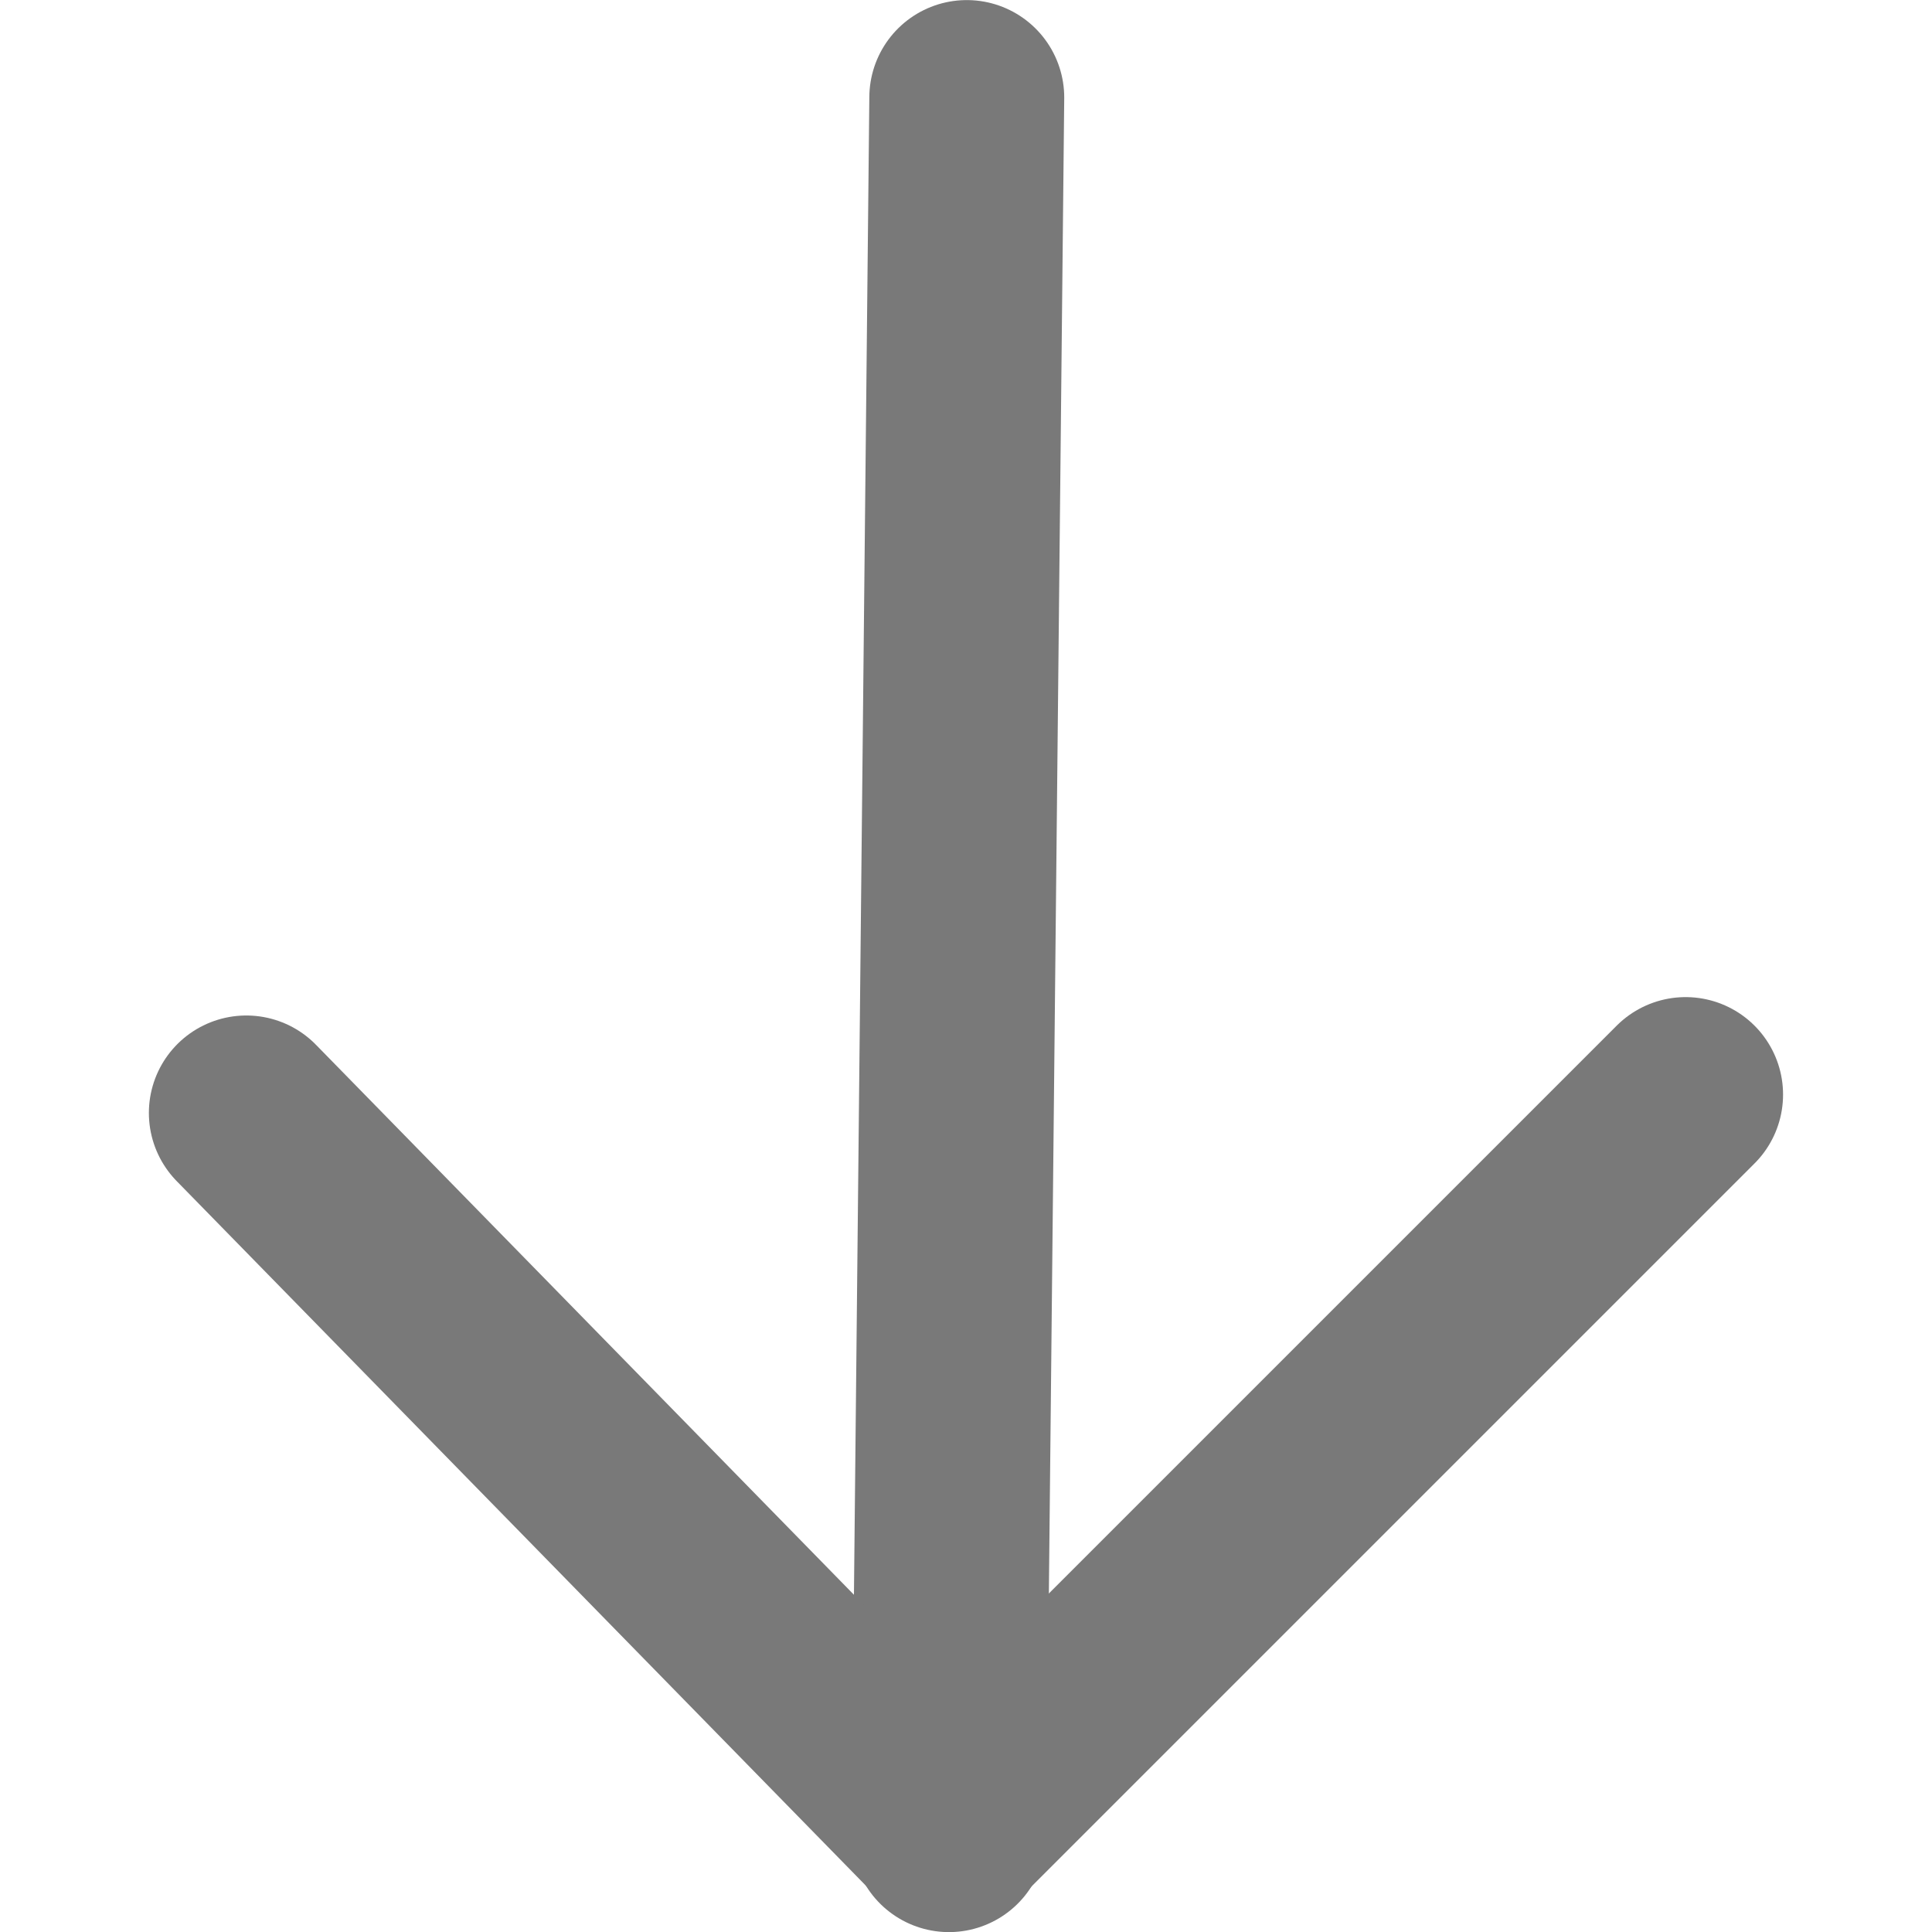
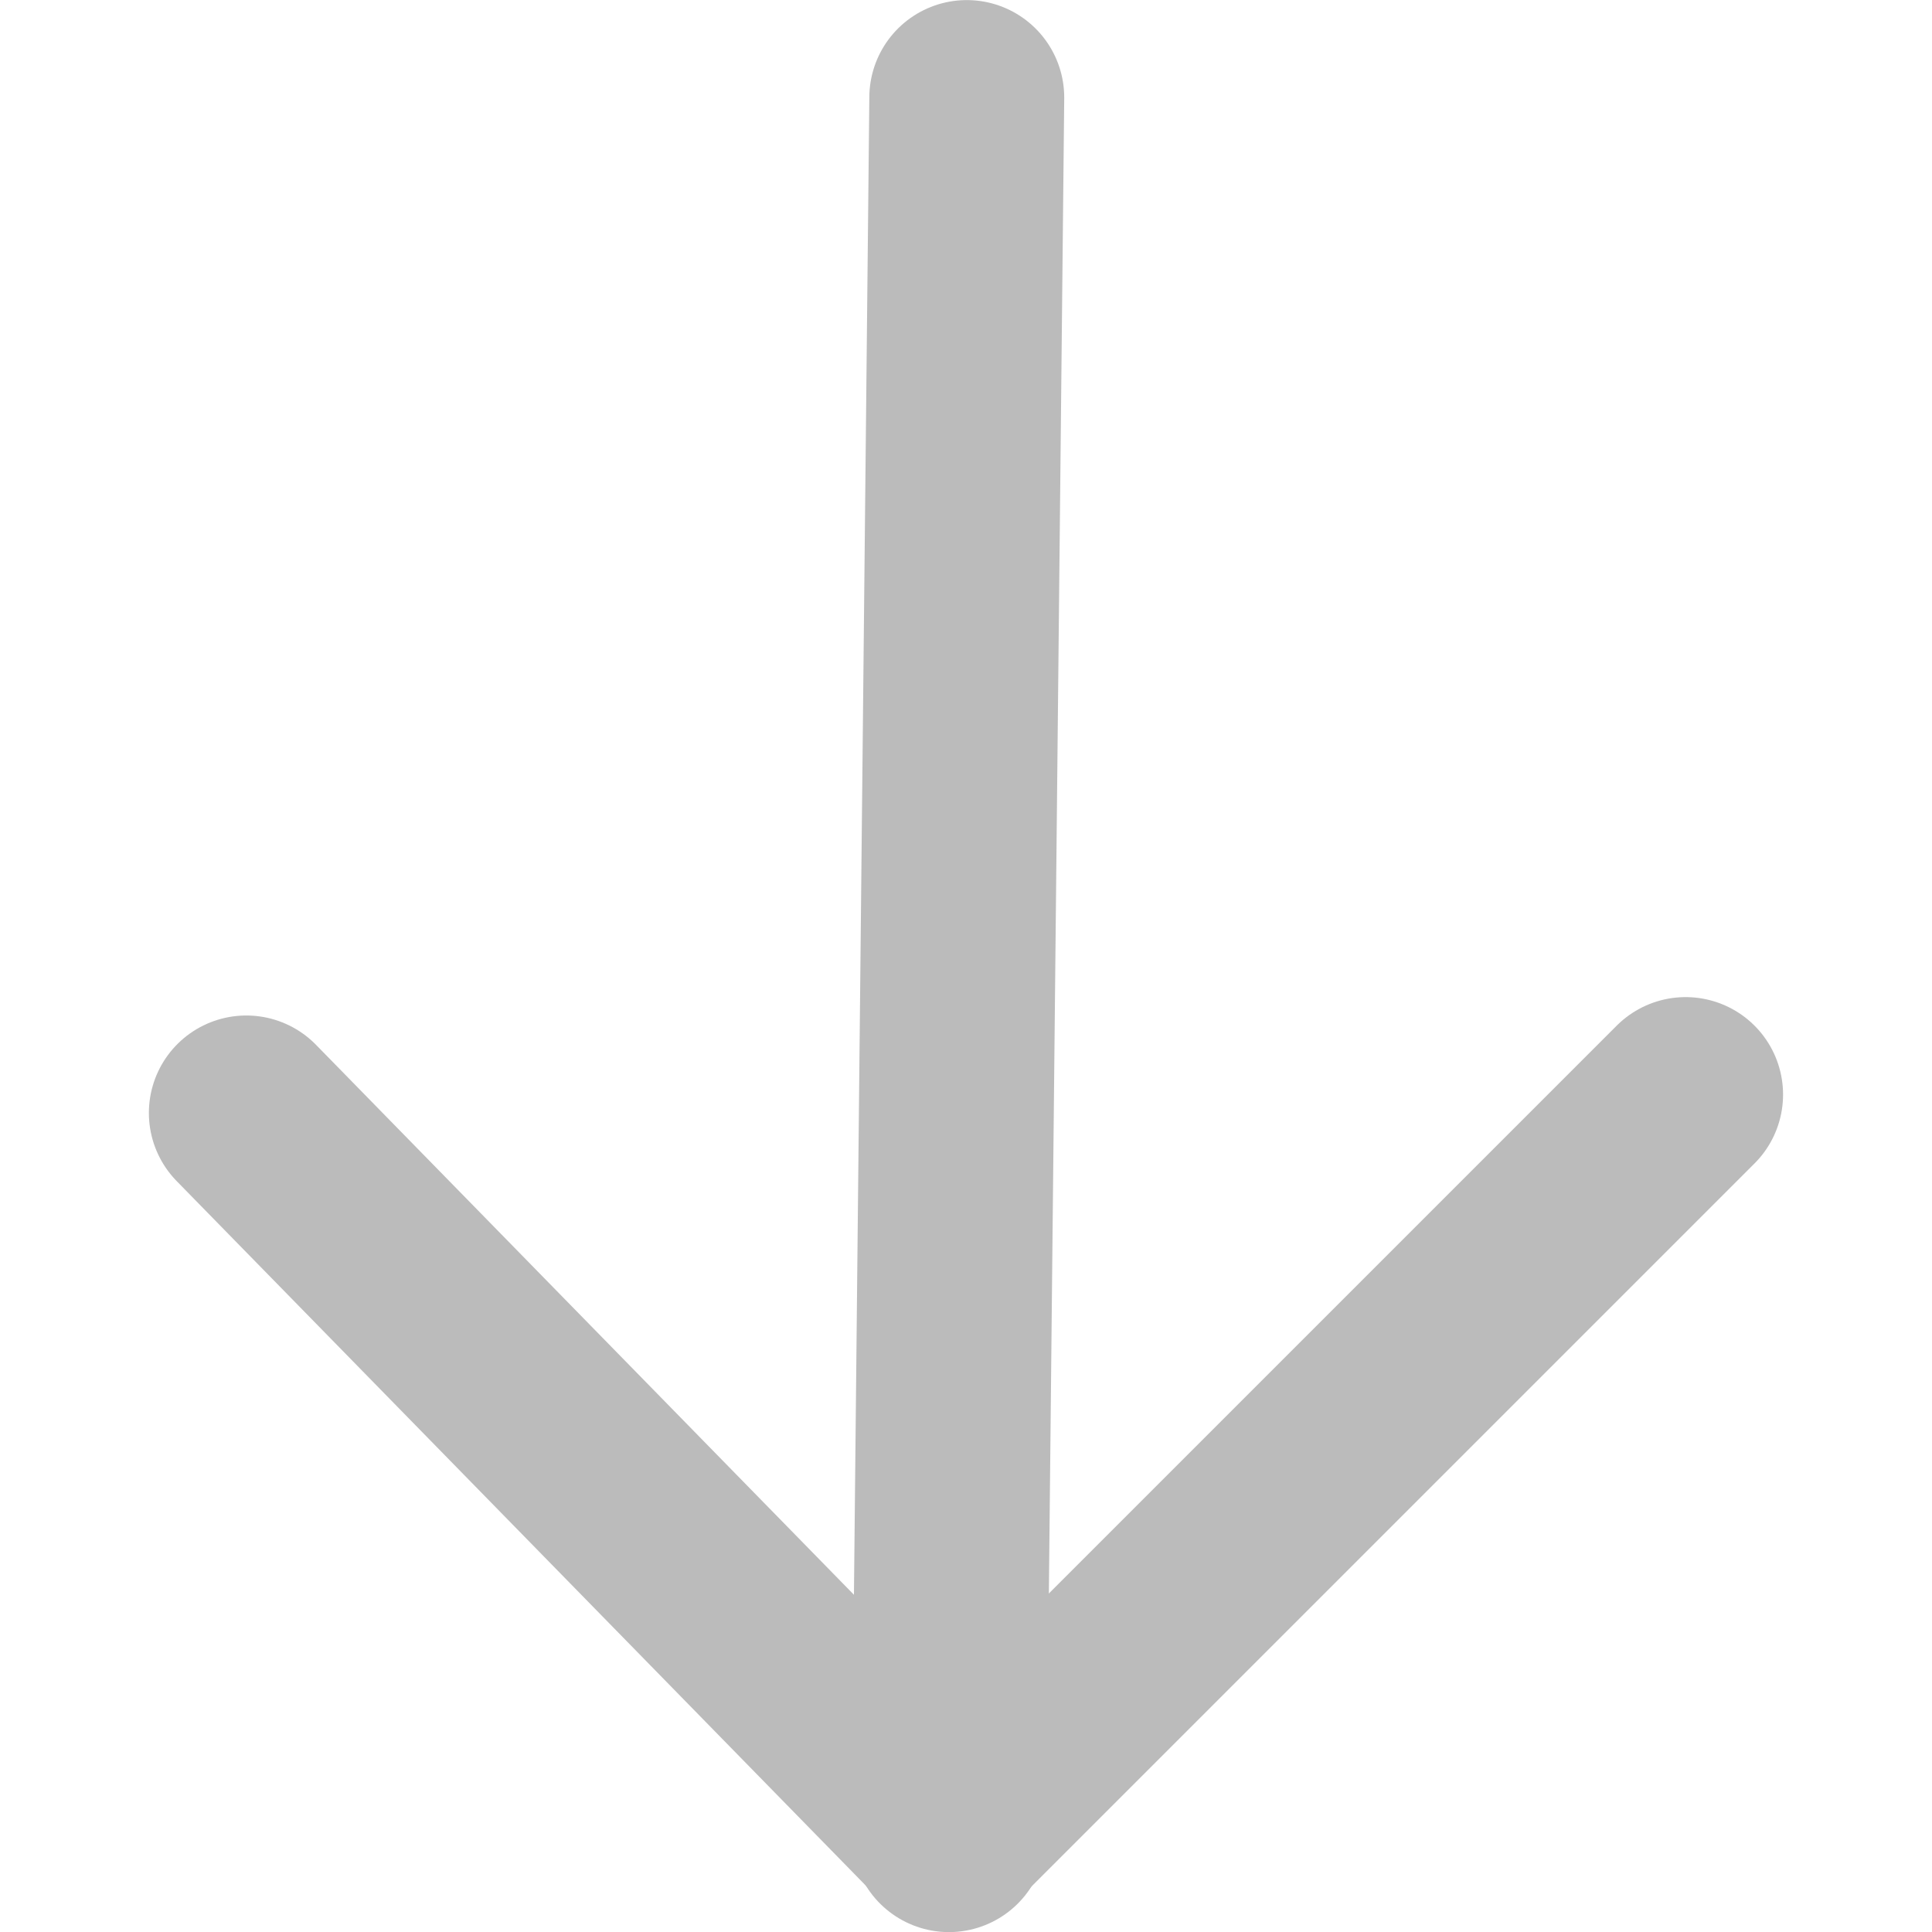
<svg xmlns="http://www.w3.org/2000/svg" width="64" height="64" viewBox="0 0 16.933 16.933" version="1.1" id="svg1" xml:space="preserve">
  <defs id="defs1">
    <linearGradient id="swatch5">
      <stop style="stop-color:#000000;stop-opacity:1;" offset="0" id="stop5" />
    </linearGradient>
    <linearGradient id="swatch4">
      <stop style="stop-color:#000000;stop-opacity:1;" offset="0" id="stop4" />
    </linearGradient>
    <linearGradient id="swatch3">
      <stop style="stop-color:#000000;stop-opacity:1;" offset="0" id="stop3" />
    </linearGradient>
  </defs>
-   <g id="layer1" style="display:inline">
-     <g id="g52" transform="translate(-127.5185,55.51052)">
-       <g id="g5" transform="matrix(1.38361,0,0,1.38361,191.019,88.44776)" style="fill:none;stroke:#010101;stroke-opacity:1">
-         <path style="fill:none;stroke:#010101;stroke-width:1.1;stroke-linecap:round;stroke-opacity:1;paint-order:stroke fill markers" d="m -47.893,-117.806 c 3.713,0.022 7.426,0.044 11.139,0.066" id="path1" />
-         <path style="fill:none;stroke:#010101;stroke-width:1.1;stroke-linecap:round;stroke-opacity:1;paint-order:stroke fill markers" d="m -47.893,-117.806 c 3.713,0.022 7.426,0.044 11.139,0.066" id="path2" transform="translate(0,5.144938)" />
-         <path style="fill:none;stroke:#010101;stroke-width:1.1;stroke-linecap:round;stroke-opacity:1;paint-order:stroke fill markers" d="m -47.893,-117.806 c 3.713,0.022 7.426,0.044 11.139,0.066" id="path3" transform="translate(0,10.28988)" />
-       </g>
-       <g id="g24" transform="matrix(1.184676,0,0,1.184676,-6.312672,66.00265)" style="stroke:#010101;stroke-opacity:1">
-         <path style="fill:none;stroke:#010101;stroke-width:1.1;stroke-linecap:round;stroke-opacity:1;paint-order:stroke fill markers" d="m 134.17,-119.185 c -1.459,-0.009 -2.919,-0.017 -3.843,-0.022 -0.924,-0.005 -1.312,-0.007 -1.768,0.149 -0.456,0.156 -0.98,0.468 -1.242,0.956 -0.262,0.488 -0.262,0.815 -0.261,2.642 5e-4,1.828 -5e-4,-0.83 5e-4,2.142 0.001,2.972 0.001,3.622 0.3,4.048 0.299,0.425 0.897,0.625 1.39,0.724 0.493,0.099 0.882,0.097 1.893,0.087 1.012,-0.01 2.647,-0.029 3.92,-0.038 1.272,-0.009 2.182,-0.009 3.091,-0.009 0.651,0 1.301,0 1.727,-0.299 0.425,-0.299 0.625,-0.897 0.724,-1.39 0.099,-0.493 0.097,-0.882 0.092,-1.371 -0.005,-0.489 -0.014,-1.08 -0.022,-1.67" id="path4-2-8" transform="rotate(90,132.3974,-113.8494)" />
-         <path id="path7" style="fill:none;stroke:#010101;stroke-width:1.1;stroke-linecap:round;stroke-opacity:1;paint-order:stroke fill markers" d="m 133.757,-108.038 c 1.329,0 2.658,0 3.987,0 m -1.988,-2.04 c 0,1.36 0,2.721 0,4.081" />
-         <path id="path23" style="fill:none;fill-opacity:1;stroke:#010101;stroke-width:0.6;stroke-linecap:butt;stroke-linejoin:miter;stroke-dasharray:none;stroke-opacity:1;paint-order:stroke fill markers" d="m 134.564,-114.557 c 0.557,0 1.114,0 1.672,0 m -1.598,-1.372 c 0.531,-0.002 1.062,-0.004 1.594,-0.006 m -1.614,2.992 c 0,-1.095 0,-2.19 0,-3.286 m -2.961,0.283 c 0.287,-0.01 0.574,-0.019 0.824,0.011 0.249,0.03 0.461,0.101 0.607,0.238 0.145,0.137 0.224,0.341 0.257,0.635 0.033,0.294 0.019,0.677 -0.058,0.967 -0.077,0.291 -0.217,0.489 -0.392,0.606 -0.175,0.117 -0.386,0.153 -0.597,0.171 -0.211,0.018 -0.422,0.017 -0.634,0.017 m -0.015,-2.961 c 6.7e-4,0.1 0.001,0.2 0.004,0.744 0.003,0.544 0.008,1.531 0.013,2.519 m -2.876,-3.25 c 0.002,0.454 0.003,0.907 0.002,1.316 -0.002,0.409 -0.007,0.773 -0.009,1.095 -0.003,0.323 -0.003,0.604 -0.003,0.885 m 0.011,-1.514 c 0.33,0 0.659,0 0.915,-0.015 0.256,-0.015 0.439,-0.044 0.578,-0.172 0.139,-0.128 0.236,-0.354 0.236,-0.582 -3e-5,-0.229 -0.096,-0.46 -0.221,-0.581 -0.125,-0.121 -0.279,-0.133 -0.536,-0.136 -0.256,-0.003 -0.615,0.003 -0.974,0.009" />
-       </g>
-       <g id="g6" transform="matrix(1.266868,0,0,1.266868,-63.53903,75.45631)">
-         <circle style="fill:#000000;fill-opacity:1;stroke:#010101;stroke-width:0.6;stroke-linecap:butt;stroke-linejoin:miter;stroke-miterlimit:0;paint-order:normal" id="path5" cx="192.462" cy="-117.831" r="1.034" />
-         <circle style="fill:#000000;fill-opacity:1;stroke:#010101;stroke-width:0.6;stroke-linecap:butt;stroke-linejoin:miter;stroke-miterlimit:0;paint-order:normal" id="path5-1" cx="192.462" cy="-112.64" r="1.034" />
-         <circle style="fill:#000000;fill-opacity:1;stroke:#010101;stroke-width:0.6;stroke-linecap:butt;stroke-linejoin:miter;stroke-miterlimit:0;paint-order:normal" id="path5-4" cx="192.462" cy="-107.131" r="1.034" />
-       </g>
-       <g id="g11" transform="matrix(1.238061,0,0,1.238061,-35.85625,71.83044)">
-         <path style="fill:#000000;fill-opacity:0.006;stroke:#010101;stroke-width:1.081;stroke-linecap:round;stroke-linejoin:miter;stroke-miterlimit:0;stroke-dasharray:none;paint-order:normal" d="m 170.543,-106.208 c -1.311,-1.315 -2.622,-2.63 -3.933,-3.944" id="path8" />
-         <ellipse style="fill:#000000;fill-opacity:0.006;stroke:#010101;stroke-width:1.081;stroke-linecap:butt;stroke-linejoin:miter;stroke-miterlimit:0;stroke-dasharray:none;paint-order:normal" id="path6" cx="163.11" cy="-113.789" rx="5.163" ry="4.948" />
-       </g>
-       <g id="g27" transform="matrix(1.317262,0,0,1.317262,23.05786,34.05776)">
-         <path style="fill:#000000;fill-opacity:0.006;stroke:#797979;stroke-width:1.081;stroke-linecap:round;stroke-linejoin:miter;stroke-miterlimit:0;stroke-dasharray:none;stroke-opacity:1;paint-order:normal" d="m 125.925,-81.277 c 0,2.916 0,5.832 0,8.748" id="path14" />
-         <path style="fill:#000000;fill-opacity:0.006;stroke:#797979;stroke-width:1.081;stroke-linecap:round;stroke-linejoin:miter;stroke-miterlimit:0;stroke-dasharray:none;stroke-opacity:1;paint-order:normal" d="m 124.172,-74.183 c 0.584,0.551 1.169,1.102 1.753,1.654" id="path21" />
-         <path style="fill:#000000;fill-opacity:0.006;stroke:#797979;stroke-width:1.081;stroke-linecap:round;stroke-linejoin:miter;stroke-miterlimit:0;stroke-dasharray:none;stroke-opacity:1;paint-order:normal" d="m 128.688,-80.681 c 2.419,0 4.839,0 7.258,0" id="path24" />
-         <path style="fill:#000000;fill-opacity:0.006;stroke:#797979;stroke-width:1.081;stroke-linecap:round;stroke-linejoin:miter;stroke-miterlimit:0;stroke-dasharray:none;stroke-opacity:1;paint-order:normal" d="m 128.688,-76.779 c 1.317,0 2.634,0 3.951,0" id="path25" />
-         <path style="fill:#000000;fill-opacity:0.006;stroke:#797979;stroke-width:1.081;stroke-linecap:round;stroke-linejoin:miter;stroke-miterlimit:0;stroke-dasharray:none;stroke-opacity:1;paint-order:normal" d="m 128.687,-73.008 c 0.89,0 1.78,0 2.671,0" id="path26" />
-       </g>
-       <g id="g30" transform="matrix(1.580179,0,0,1.580179,-169.8044,74.31375)">
-         <path style="fill:#000000;fill-opacity:0.006;stroke:#797979;stroke-width:1.081;stroke-linecap:round;stroke-linejoin:miter;stroke-miterlimit:0;stroke-dasharray:none;stroke-opacity:1;paint-order:normal" d="m 193.52,-81.617 c -0.033,3.212 -0.066,6.423 -0.099,9.635" id="path27" />
-         <path style="fill:#000000;fill-opacity:0.006;stroke:#797979;stroke-width:1.081;stroke-linecap:round;stroke-linejoin:miter;stroke-miterlimit:0;stroke-dasharray:none;stroke-opacity:1;paint-order:normal" d="m 189.524,-75.985 c 1.299,1.328 2.598,2.656 3.897,3.984" id="path28" />
-         <path style="fill:#000000;fill-opacity:0.006;stroke:#797979;stroke-width:1.081;stroke-linecap:round;stroke-linejoin:miter;stroke-miterlimit:0;stroke-dasharray:none;stroke-opacity:1;paint-order:normal" d="m 197.507,-76.087 c -1.362,1.362 -2.724,2.724 -4.086,4.086" id="path29" />
-       </g>
-       <g id="g46" transform="matrix(1.112312,-0.03816376,0.03816376,1.112312,13.77363,-485.0962)" style="display:inline">
-         <path id="rect43" style="fill:#f46a4e;fill-opacity:1;stroke:#f5694e;stroke-width:1.223;stroke-miterlimit:2;stroke-opacity:1" d="m 176.761,379.632 3.934,-3.964 1.968,1.758 -3.935,4.107 z" />
-         <path id="path46" style="fill:#f46a4e;fill-opacity:1;stroke:#f5694e;stroke-width:1.23;stroke-miterlimit:2;stroke-opacity:1" d="m -388.381,-158.914 a 1.31,0.387 0 0 1 -0.655,0.336 1.31,0.387 0 0 1 -1.31,0 1.31,0.387 0 0 1 -0.655,-0.336 h 1.31 z" transform="matrix(-0.7462636,-0.6656505,0.6815671,-0.7317557,0,0)" />
-         <path style="display:inline;fill:#f46a4e;fill-opacity:1;stroke:#f5694e;stroke-width:0.383;stroke-linecap:round;stroke-miterlimit:3.3;stroke-opacity:1" d="m 174.974,381.402 2.153,1.939 -2.189,0.294 c -0.321,0.037 -0.273,0.08 -0.25,-0.204 z" id="rect50" transform="matrix(1.068985,0.0366772,-0.0366772,1.068985,2.208406,-33.30289)" />
-         <path style="display:inline;fill:#797979;stroke:#f5694e;stroke-width:1.181;stroke-miterlimit:2;stroke-dasharray:none;stroke-opacity:1" d="m 171.02,376.768 c 0,3.235 0,6.469 0,9.704" id="path4" transform="matrix(1.068985,0.0366772,-0.0366772,1.068985,2.296323,-33.31446)" />
-         <path style="display:inline;fill:#797979;stroke:#f5694e;stroke-width:1.181;stroke-linecap:round;stroke-miterlimit:2;stroke-dasharray:none;stroke-opacity:1" d="m 176.378,375.078 c -1.797,0 -3.594,0 -5.391,0" id="path15" transform="matrix(0.6196332,0.0212598,-0.0366772,1.068985,80.69425,-30.61002)" />
-         <path style="display:inline;fill:none;stroke:#f5694e;stroke-width:1.181;stroke-linecap:round;stroke-linejoin:miter;stroke-miterlimit:2;stroke-dasharray:none;stroke-opacity:1" d="m 172.533,375.078 c -0.477,0 -0.954,0 -1.193,0.279 -0.239,0.279 -0.239,0.838 -0.239,1.397" id="path35" transform="matrix(1.068985,0.0366772,-0.0366772,1.068985,2.208406,-33.30289)" />
-         <path style="display:inline;fill:none;stroke:#f5694e;stroke-width:1.181;stroke-linecap:round;stroke-linejoin:miter;stroke-miterlimit:2;stroke-dasharray:none;stroke-opacity:1" d="m 180.674,388.121 c -2.677,0 -5.354,0 -8.032,0" id="path36" transform="matrix(1.068985,0.0366772,-0.0366772,1.068985,2.208406,-33.30289)" />
-         <path style="display:inline;fill:none;stroke:#f5694e;stroke-width:1.181;stroke-linecap:round;stroke-linejoin:miter;stroke-miterlimit:2;stroke-dasharray:none;stroke-opacity:1" d="m 171.102,386.458 c 0,0.554 0,1.109 0.257,1.386 0.257,0.277 0.77,0.277 1.283,0.277" id="path37" transform="matrix(1.068985,0.0366772,-0.0366772,1.068985,2.208406,-33.30289)" />
-         <path style="display:inline;fill:none;stroke:#f46a4e;stroke-width:1.181;stroke-linecap:round;stroke-linejoin:miter;stroke-miterlimit:2;stroke-dasharray:none;stroke-opacity:1" d="m 182.56,382.873 c 0,1.15 0,2.3 0,3.45" id="path38" transform="matrix(1.068985,0.0366772,-0.0366772,1.068985,2.208406,-33.30289)" />
-         <path style="display:inline;fill:none;stroke:#f5694e;stroke-width:1.181;stroke-linecap:round;stroke-linejoin:miter;stroke-miterlimit:2;stroke-dasharray:none;stroke-opacity:1" d="m 180.674,388.121 c 0.629,0 1.258,0 1.572,-0.3 0.314,-0.3 0.314,-0.899 0.314,-1.498" id="path39" transform="matrix(1.068985,0.0366772,-0.0366772,1.068985,2.208406,-33.30289)" />
-       </g>
-     </g>
+   <g id="g30" transform="matrix(1.580179,0,0,1.580179,-297.3229,129.8243)" style="display:inline">
+     <path style="fill:#000000;fill-opacity:0.006;stroke:#bbbbbb;stroke-width:1.081;stroke-linecap:round;stroke-linejoin:miter;stroke-miterlimit:0;stroke-dasharray:none;stroke-opacity:1;paint-order:normal" d="m 193.52,-81.617 c -0.033,3.212 -0.066,6.423 -0.099,9.635" id="path27" />
+     <path style="fill:#000000;fill-opacity:0.006;stroke:#bbbbbb;stroke-width:1.081;stroke-linecap:round;stroke-linejoin:miter;stroke-miterlimit:0;stroke-dasharray:none;stroke-opacity:1;paint-order:normal" d="m 189.524,-75.985 c 1.299,1.328 2.598,2.656 3.897,3.984" id="path28" />
+     <path style="fill:#000000;fill-opacity:0.006;stroke:#bbbbbb;stroke-width:1.081;stroke-linecap:round;stroke-linejoin:miter;stroke-miterlimit:0;stroke-dasharray:none;stroke-opacity:1;paint-order:normal" d="m 197.507,-76.087 c -1.362,1.362 -2.724,2.724 -4.086,4.086" id="path29" />
  </g>
</svg>
